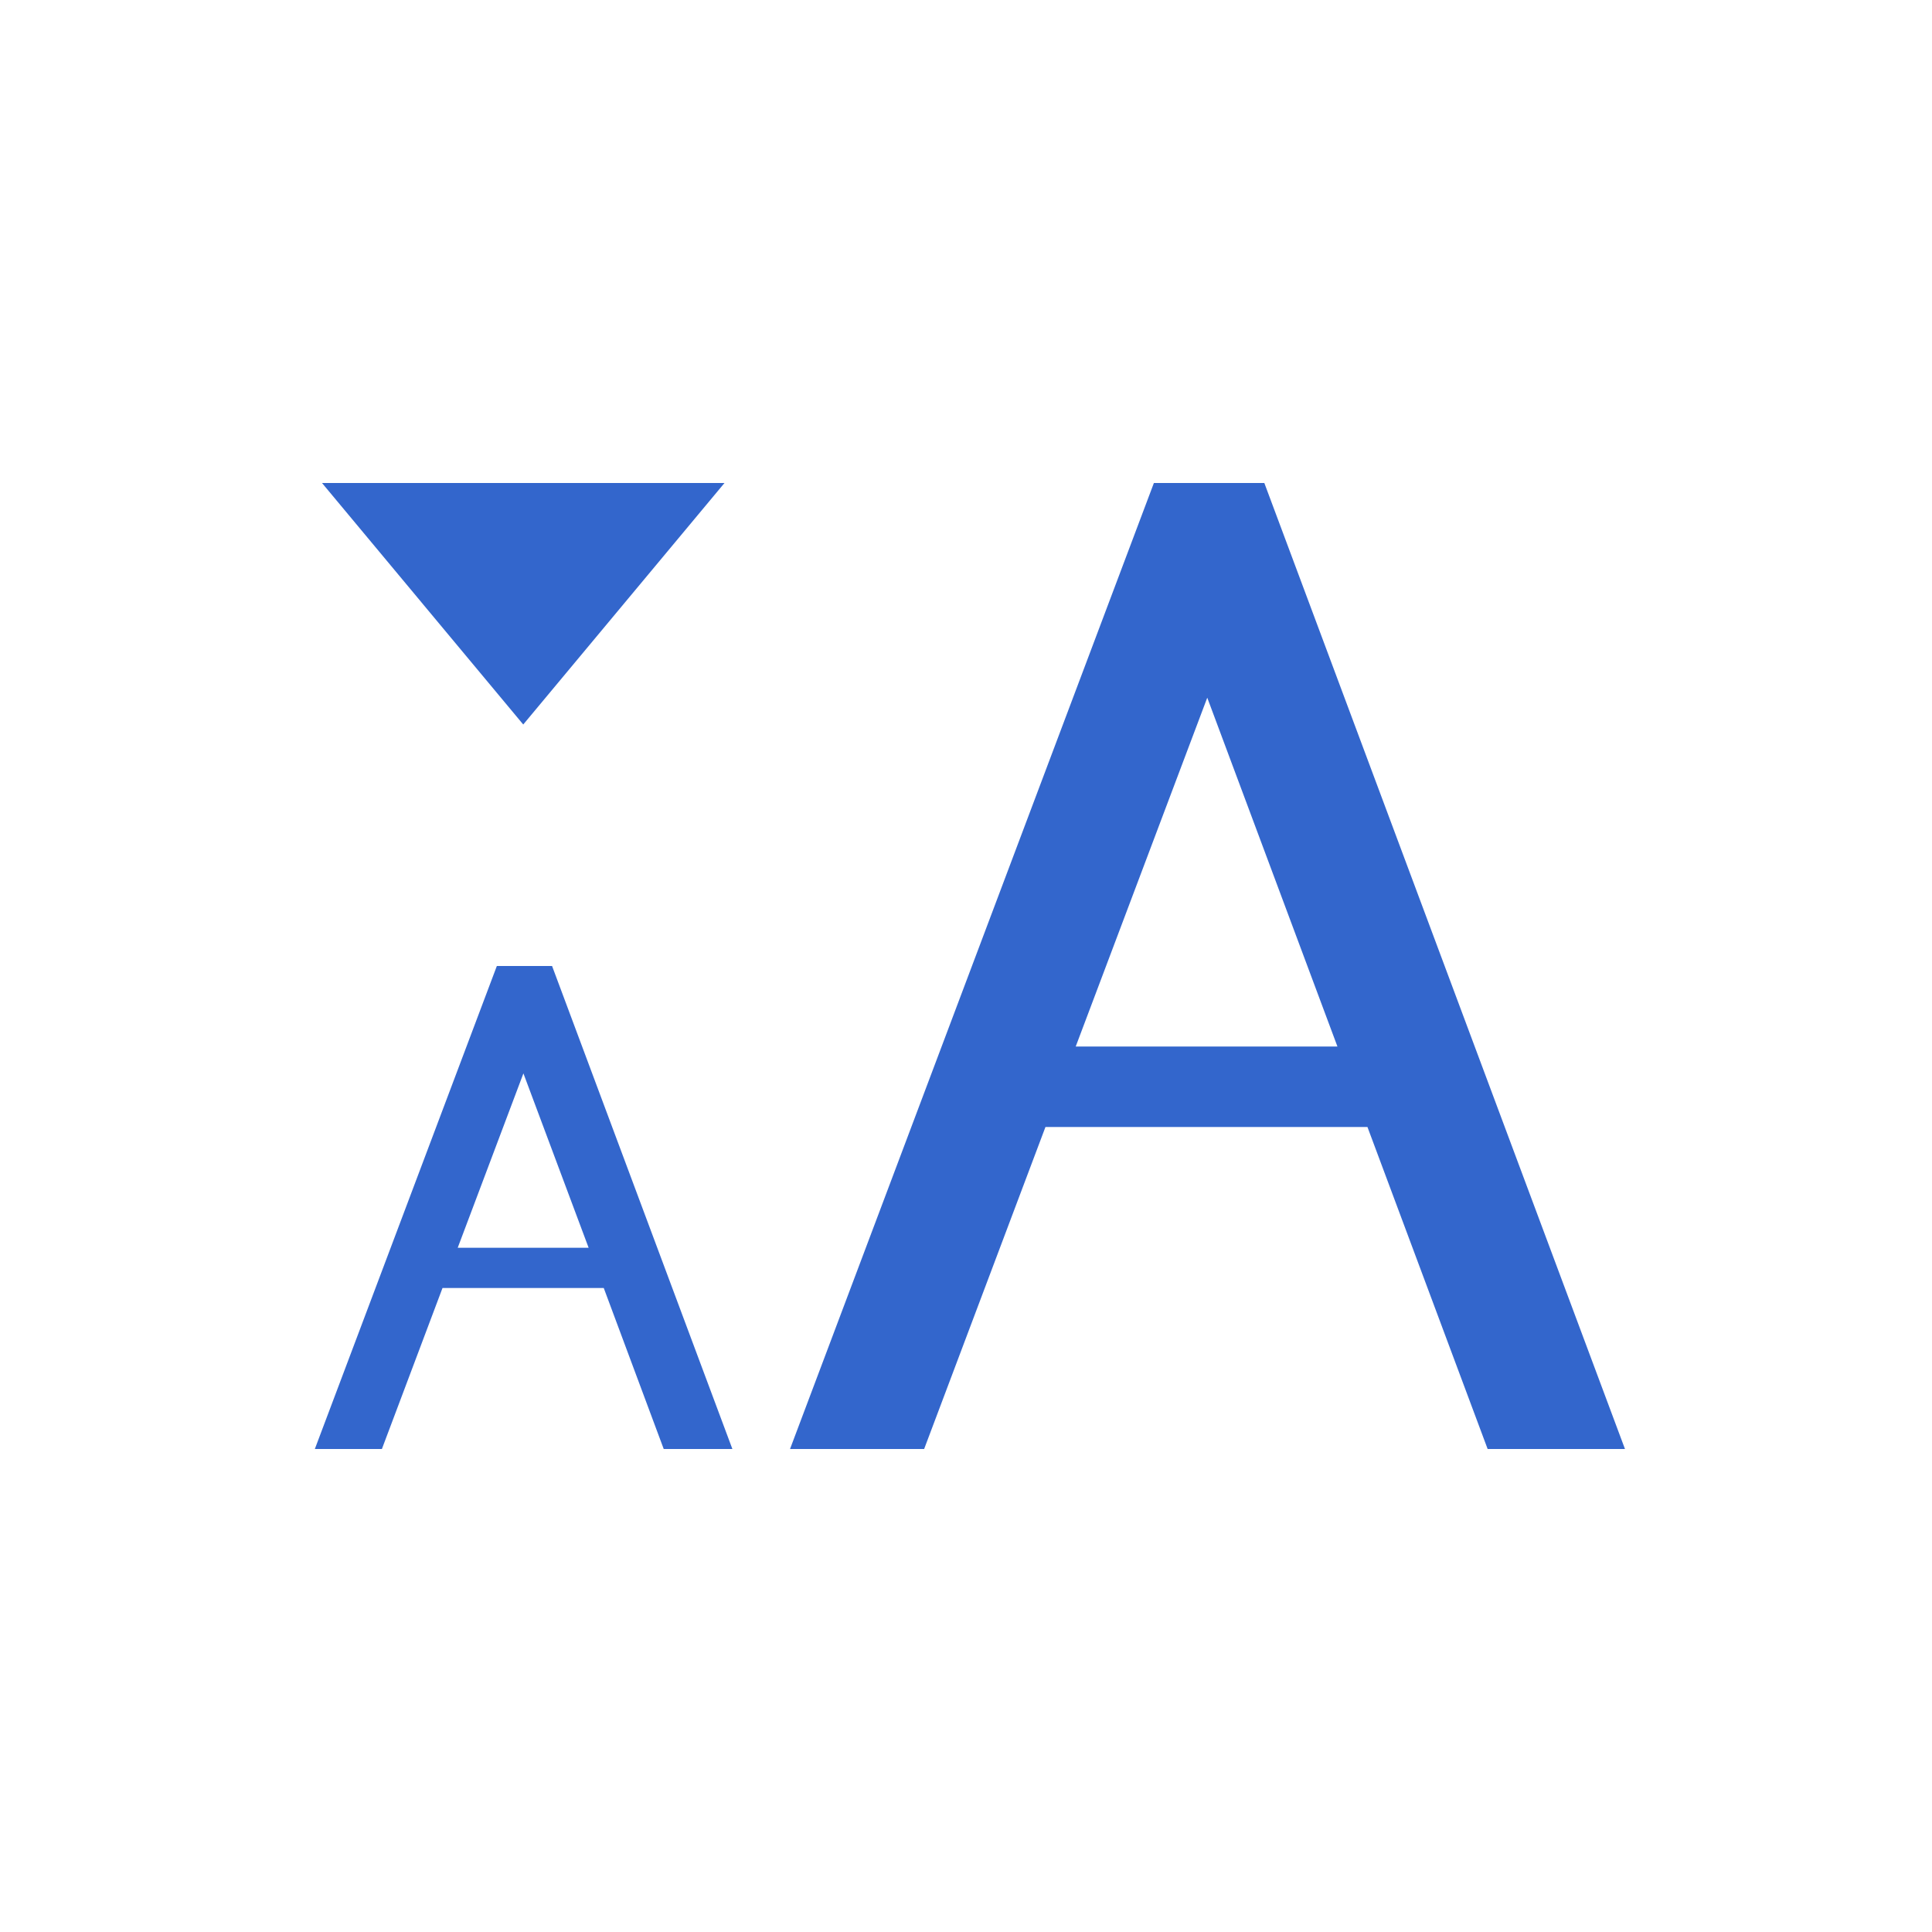
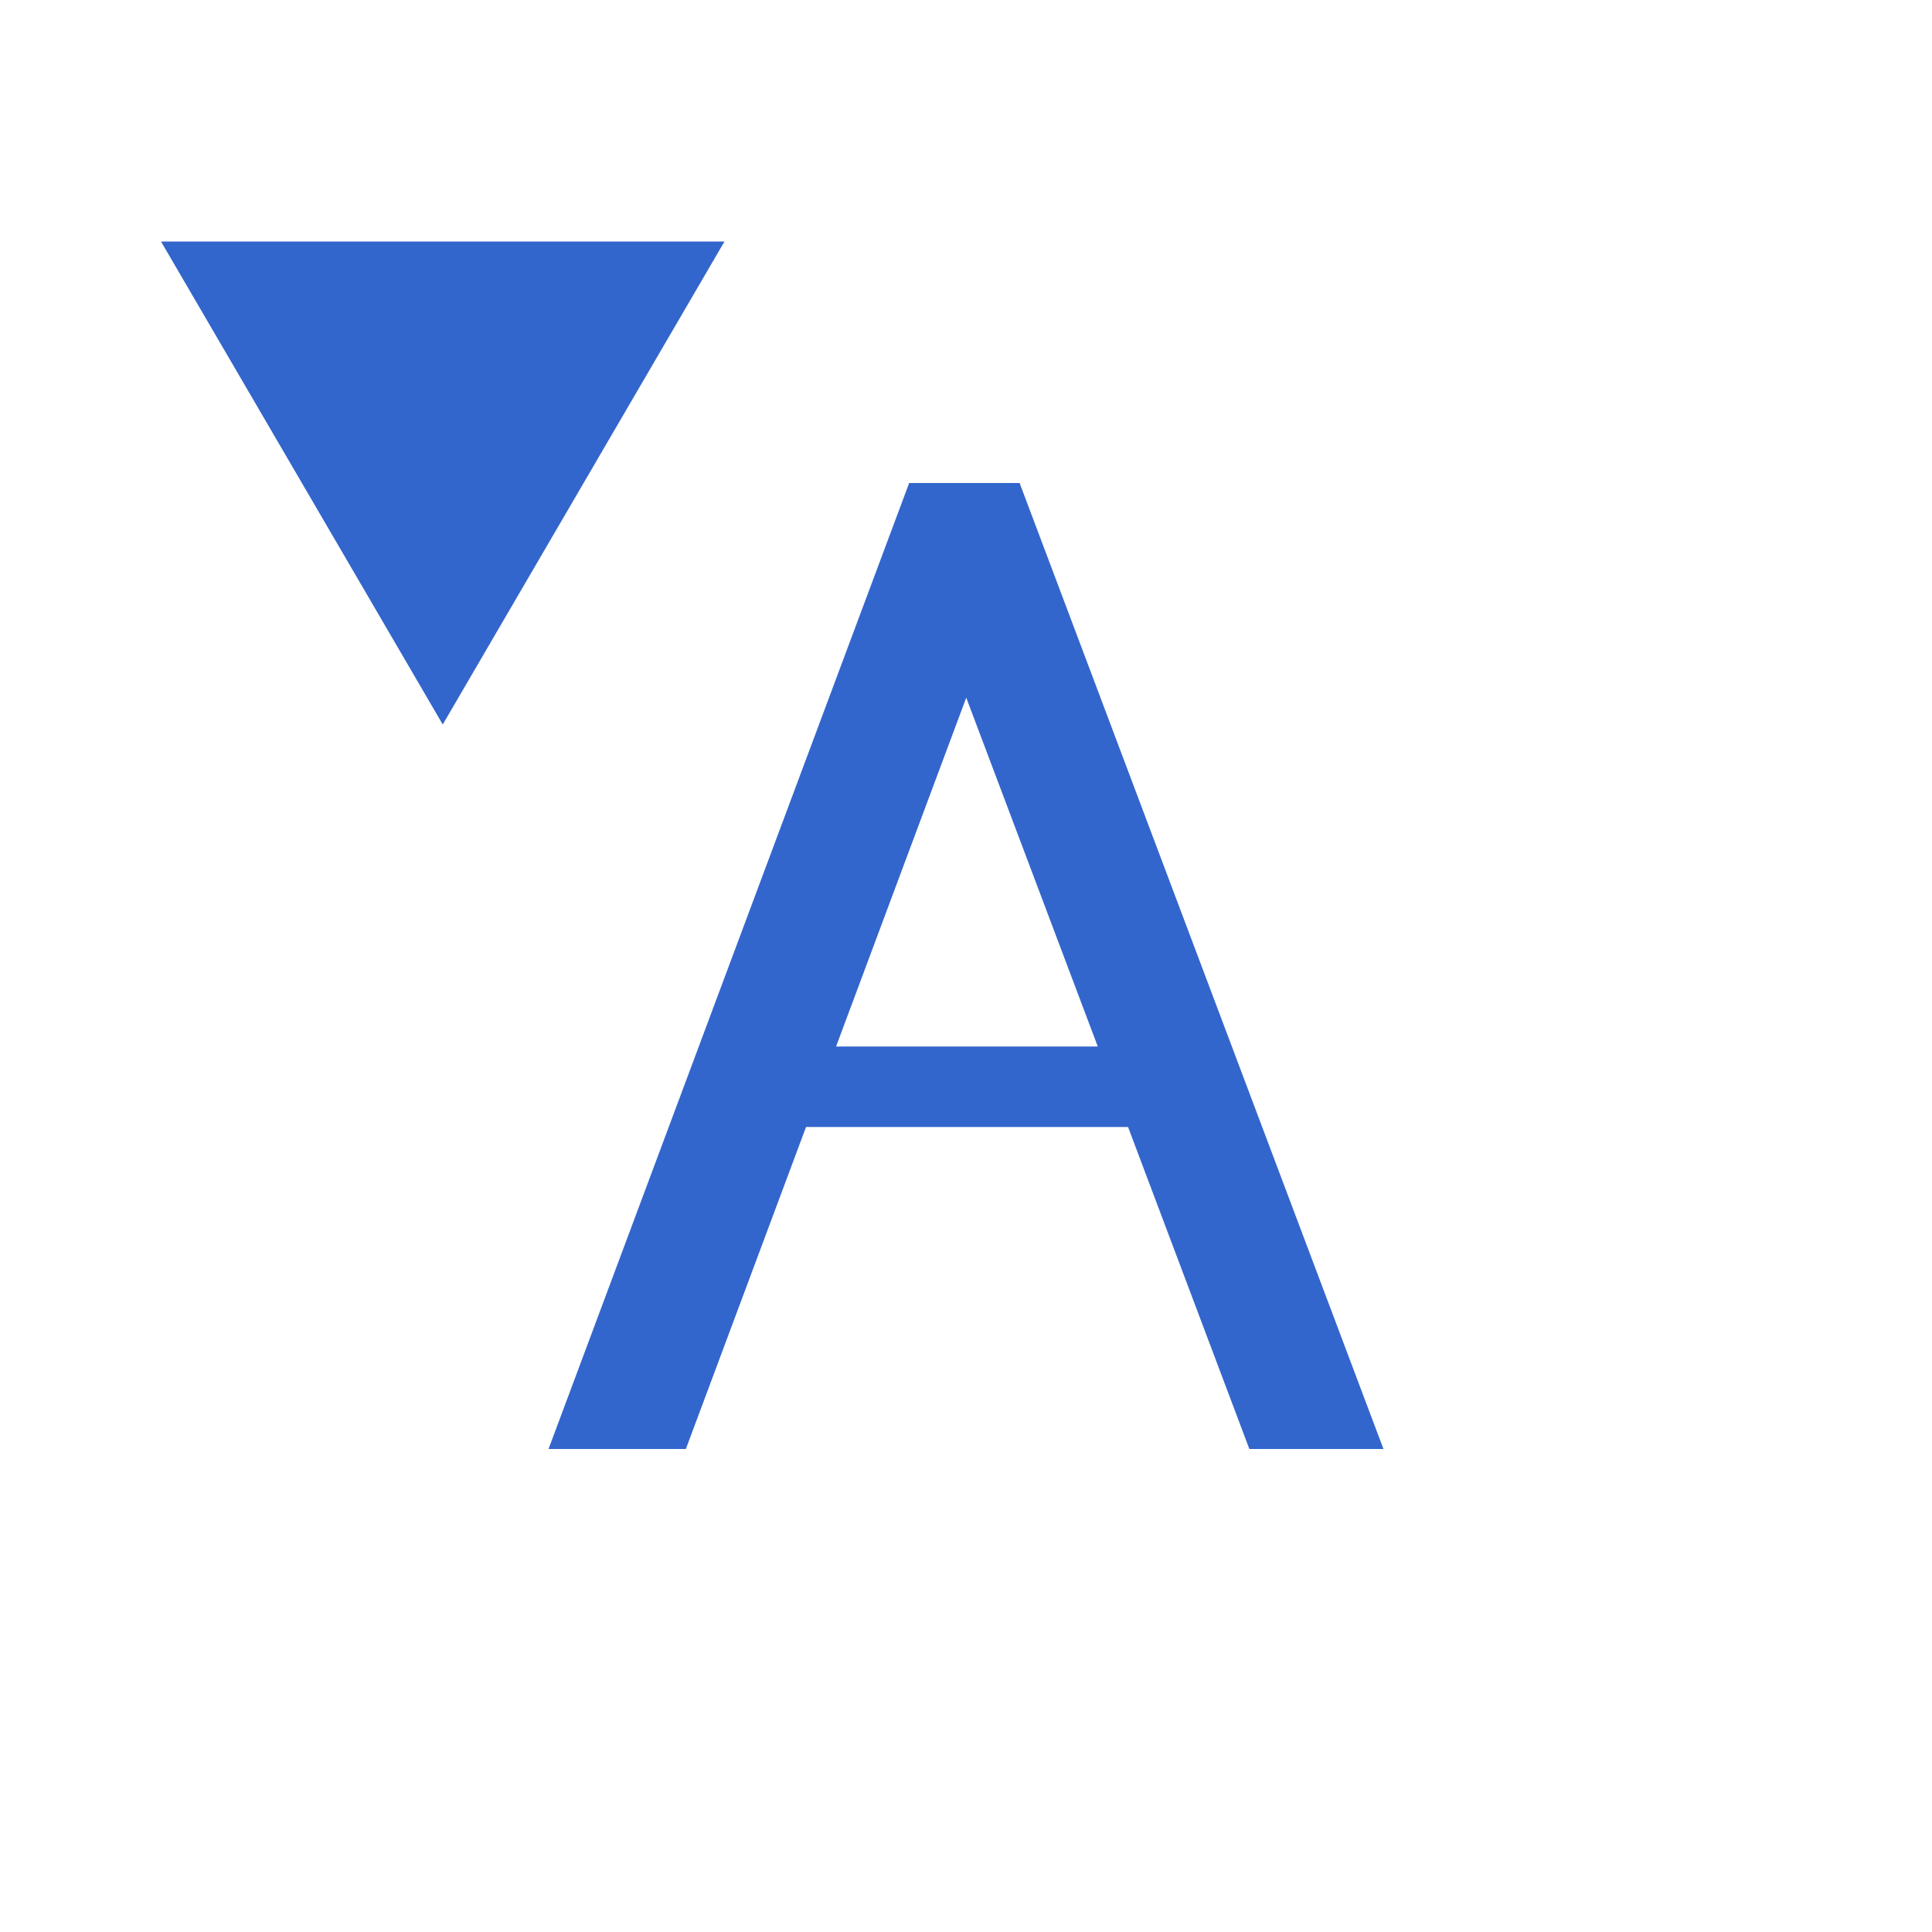
<svg xmlns="http://www.w3.org/2000/svg" width="24" height="24" viewBox="0 0 24 24">
  <style>* { fill: #36c }</style>
-   <path id="big-a" d="M14.334 6h1.372l4.48 12H18.48l-1.493-4h-4l-1.507 4H9.814zm2.28 7l-1.617-4.333L13.363 13h3.25z" />
-   <path id="small-a" d="M6.172 12h.686l2.24 6h-.853L7.5 16H5.497l-.753 2h-.833zm1.14 3.5l-.81-2.166-.816 2.166h1.625z" />
-   <path id="arrow" d="M9 6H4l2.5 3z" />
+   <path id="a" d="M12.666 6h-1.372l-4.48 12H8.52l1.493-4h4l1.507 4h1.666l-4.52-12zm-2.28 7l1.617-4.333L13.637 13h-3.25z" />
+   <g id="down">
+     <path id="arrow" d="M9 3L5.5 9 2 3z" />
+   </g>
</svg>
